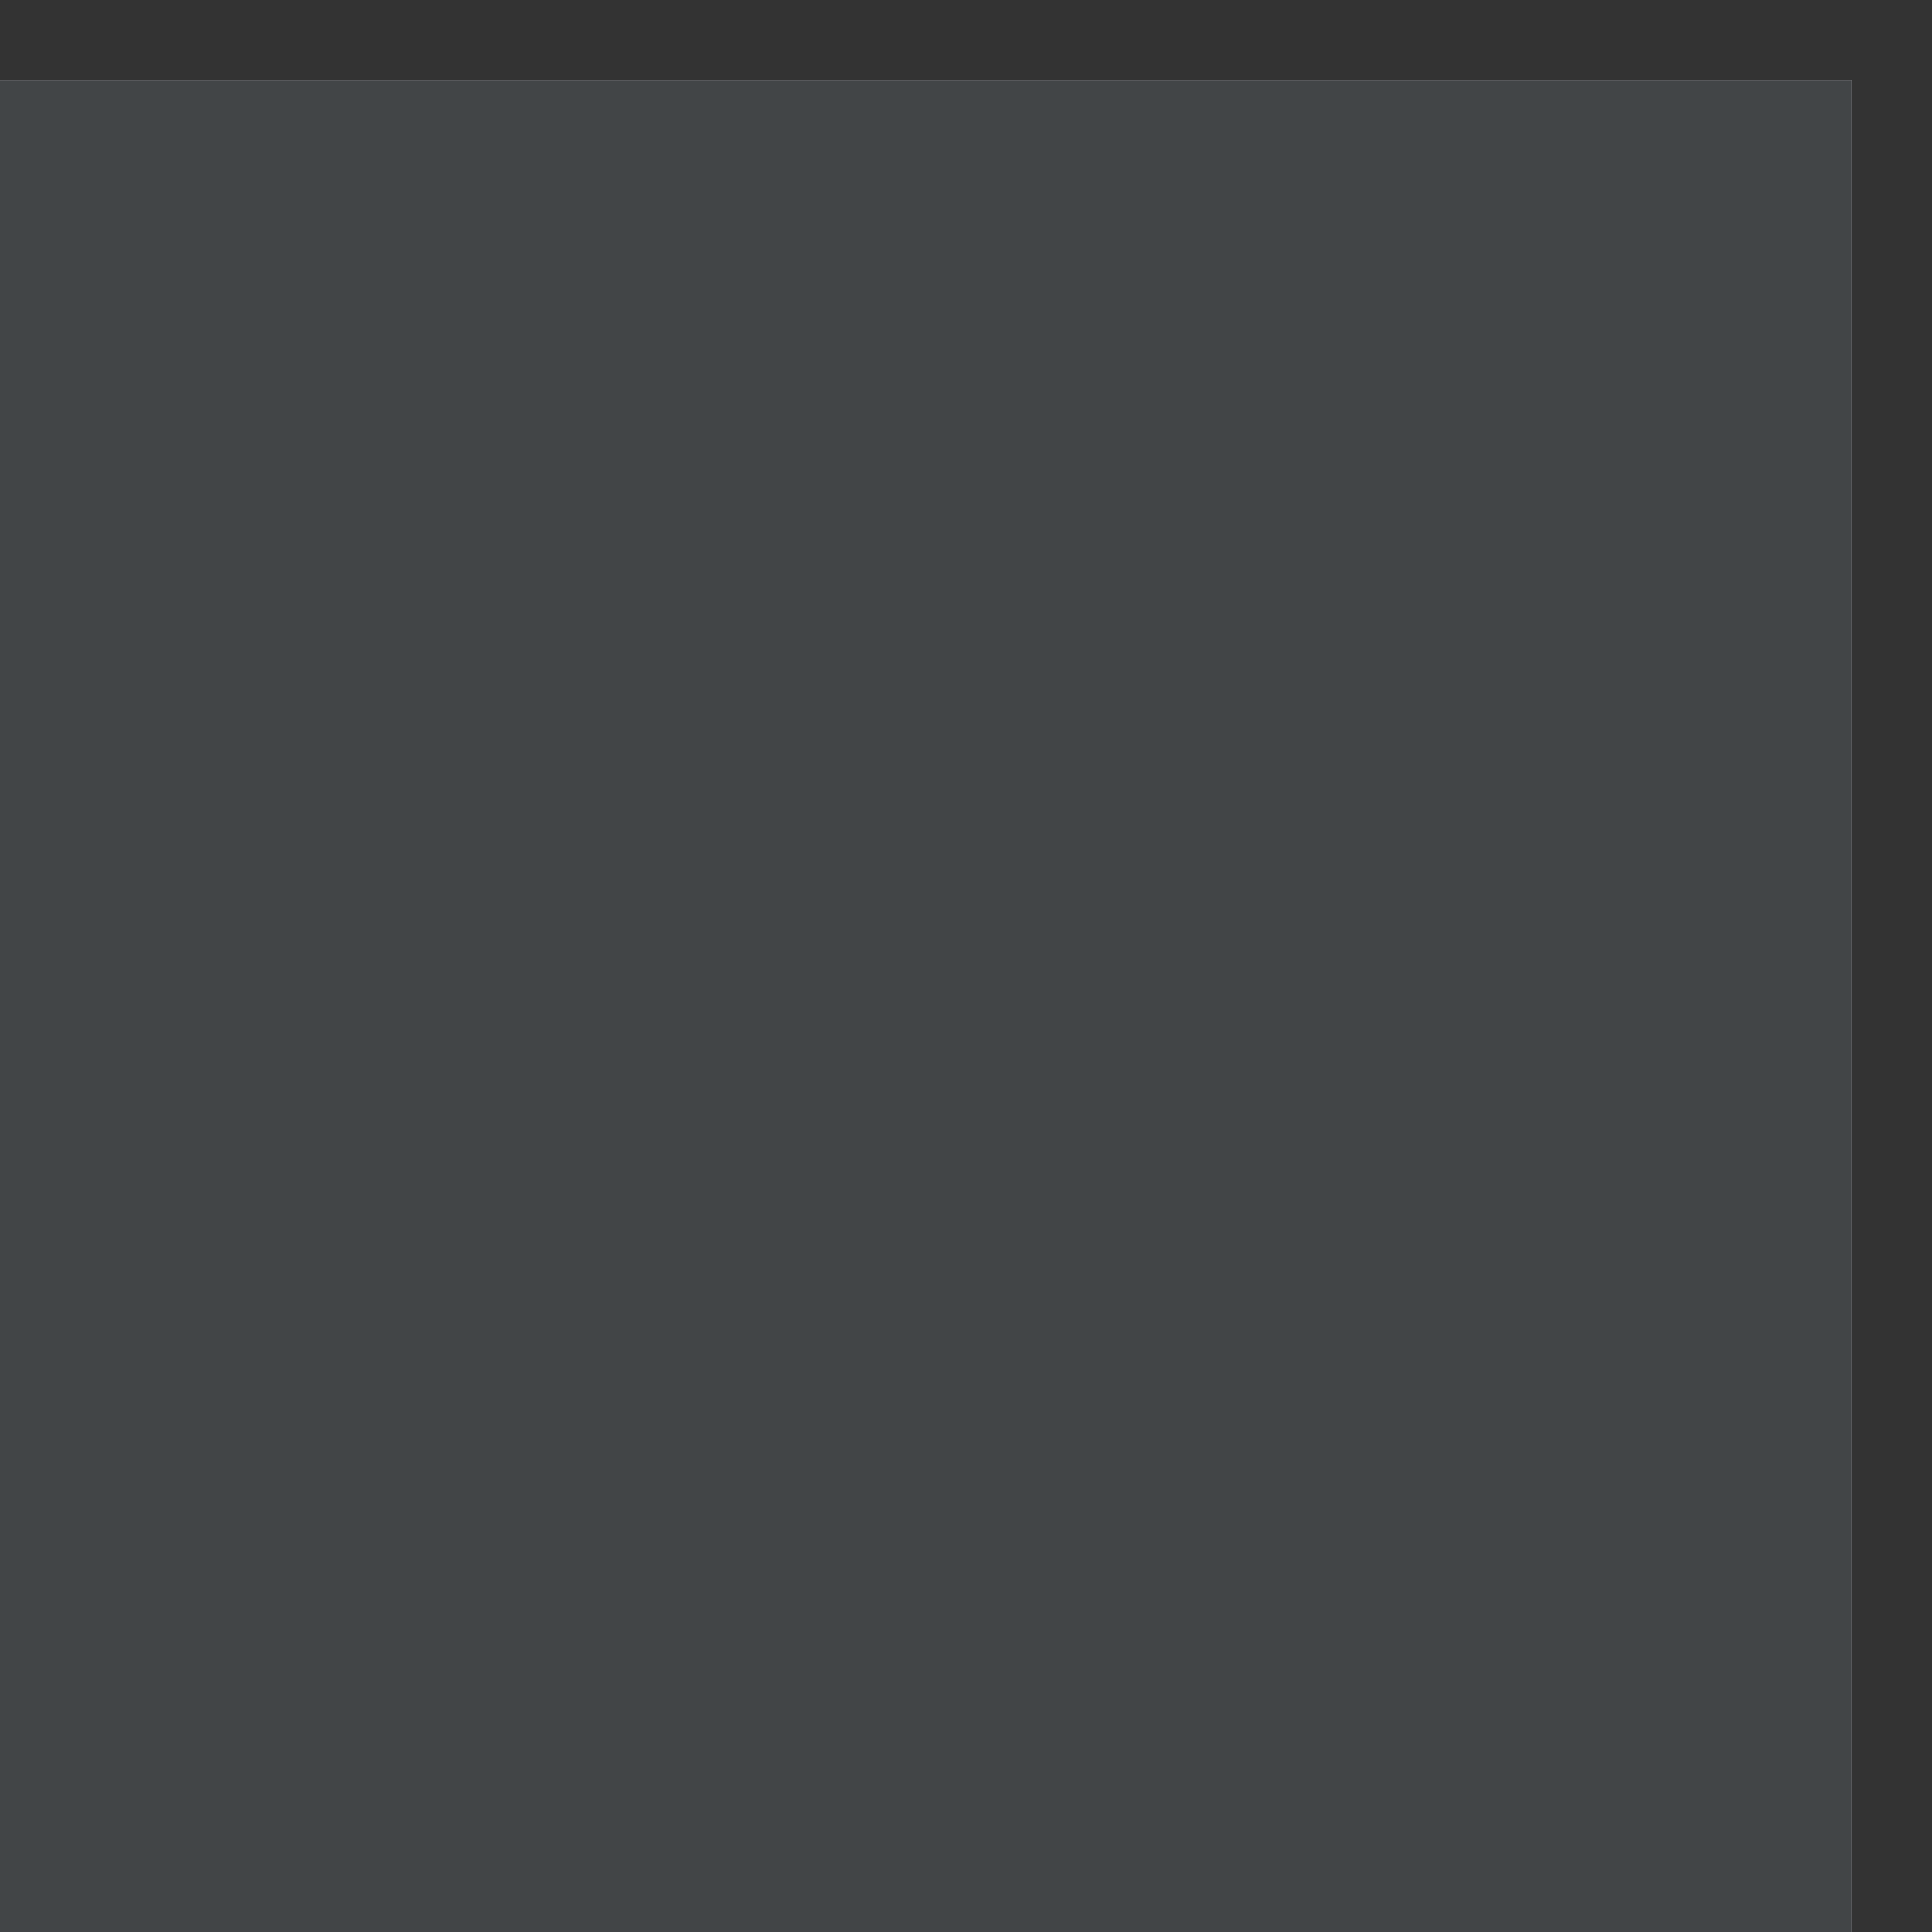
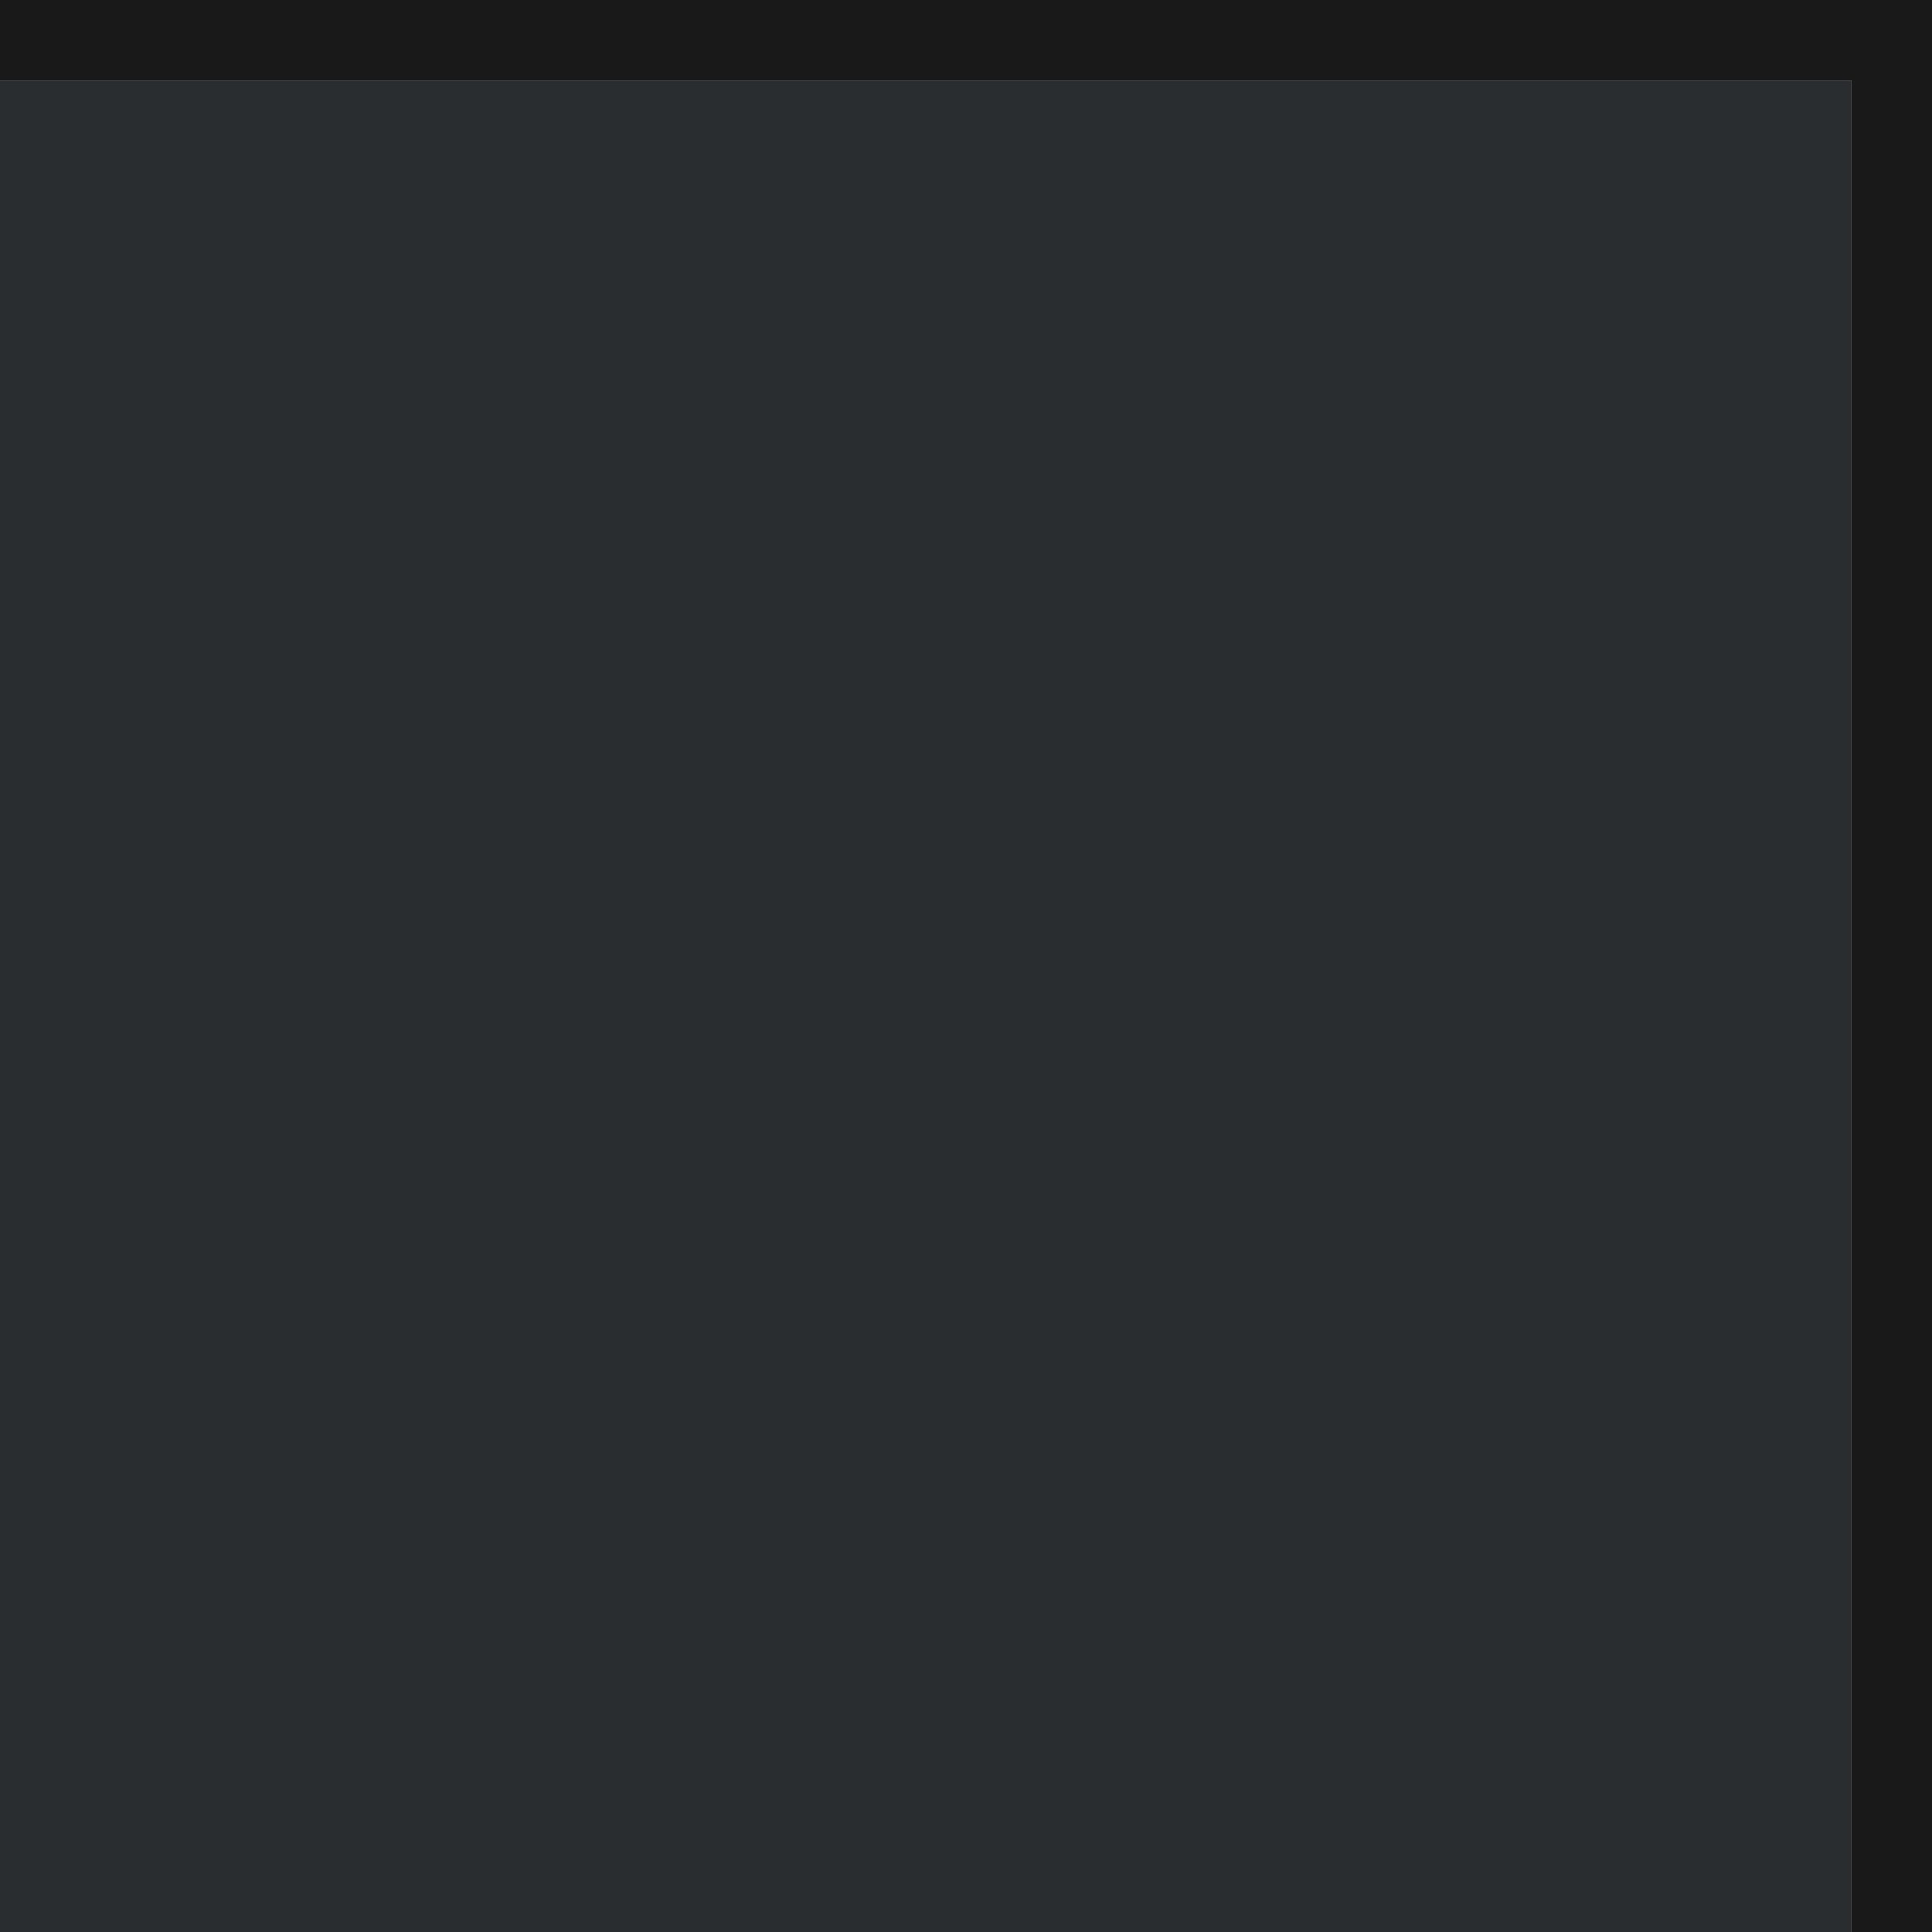
<svg xmlns="http://www.w3.org/2000/svg" width="24" height="24" id="svg11300" version="1.0" style="display:inline;enable-background:new">
  <defs id="defs3" />
  <g style="display:inline" id="layer1" transform="translate(0,-276)">
-     <path style="opacity:0.8;fill:#000000;fill-opacity:1;stroke:none" d="m 0,0 0,1 23,0 0,23 1,0 0,-24 z" transform="translate(0,276)" id="rect5319" />
-     <rect style="opacity:0.8;fill:#131619;fill-opacity:1;stroke:none" id="rect5315" width="23" height="23" x="8.8817842e-16" y="-300" transform="scale(1,-1)" />
+     <path style="opacity:0.9;fill:#000000;fill-opacity:1;stroke:none" d="m 0,0 0,1 23,0 0,23 1,0 0,-24 z" transform="translate(0,276)" id="rect5319" />
+     <rect style="opacity:0.9;fill:#131619;fill-opacity:1;stroke:none" id="rect5315" width="23" height="23" x="8.8817842e-16" y="-300" transform="scale(1,-1)" />
  </g>
</svg>
